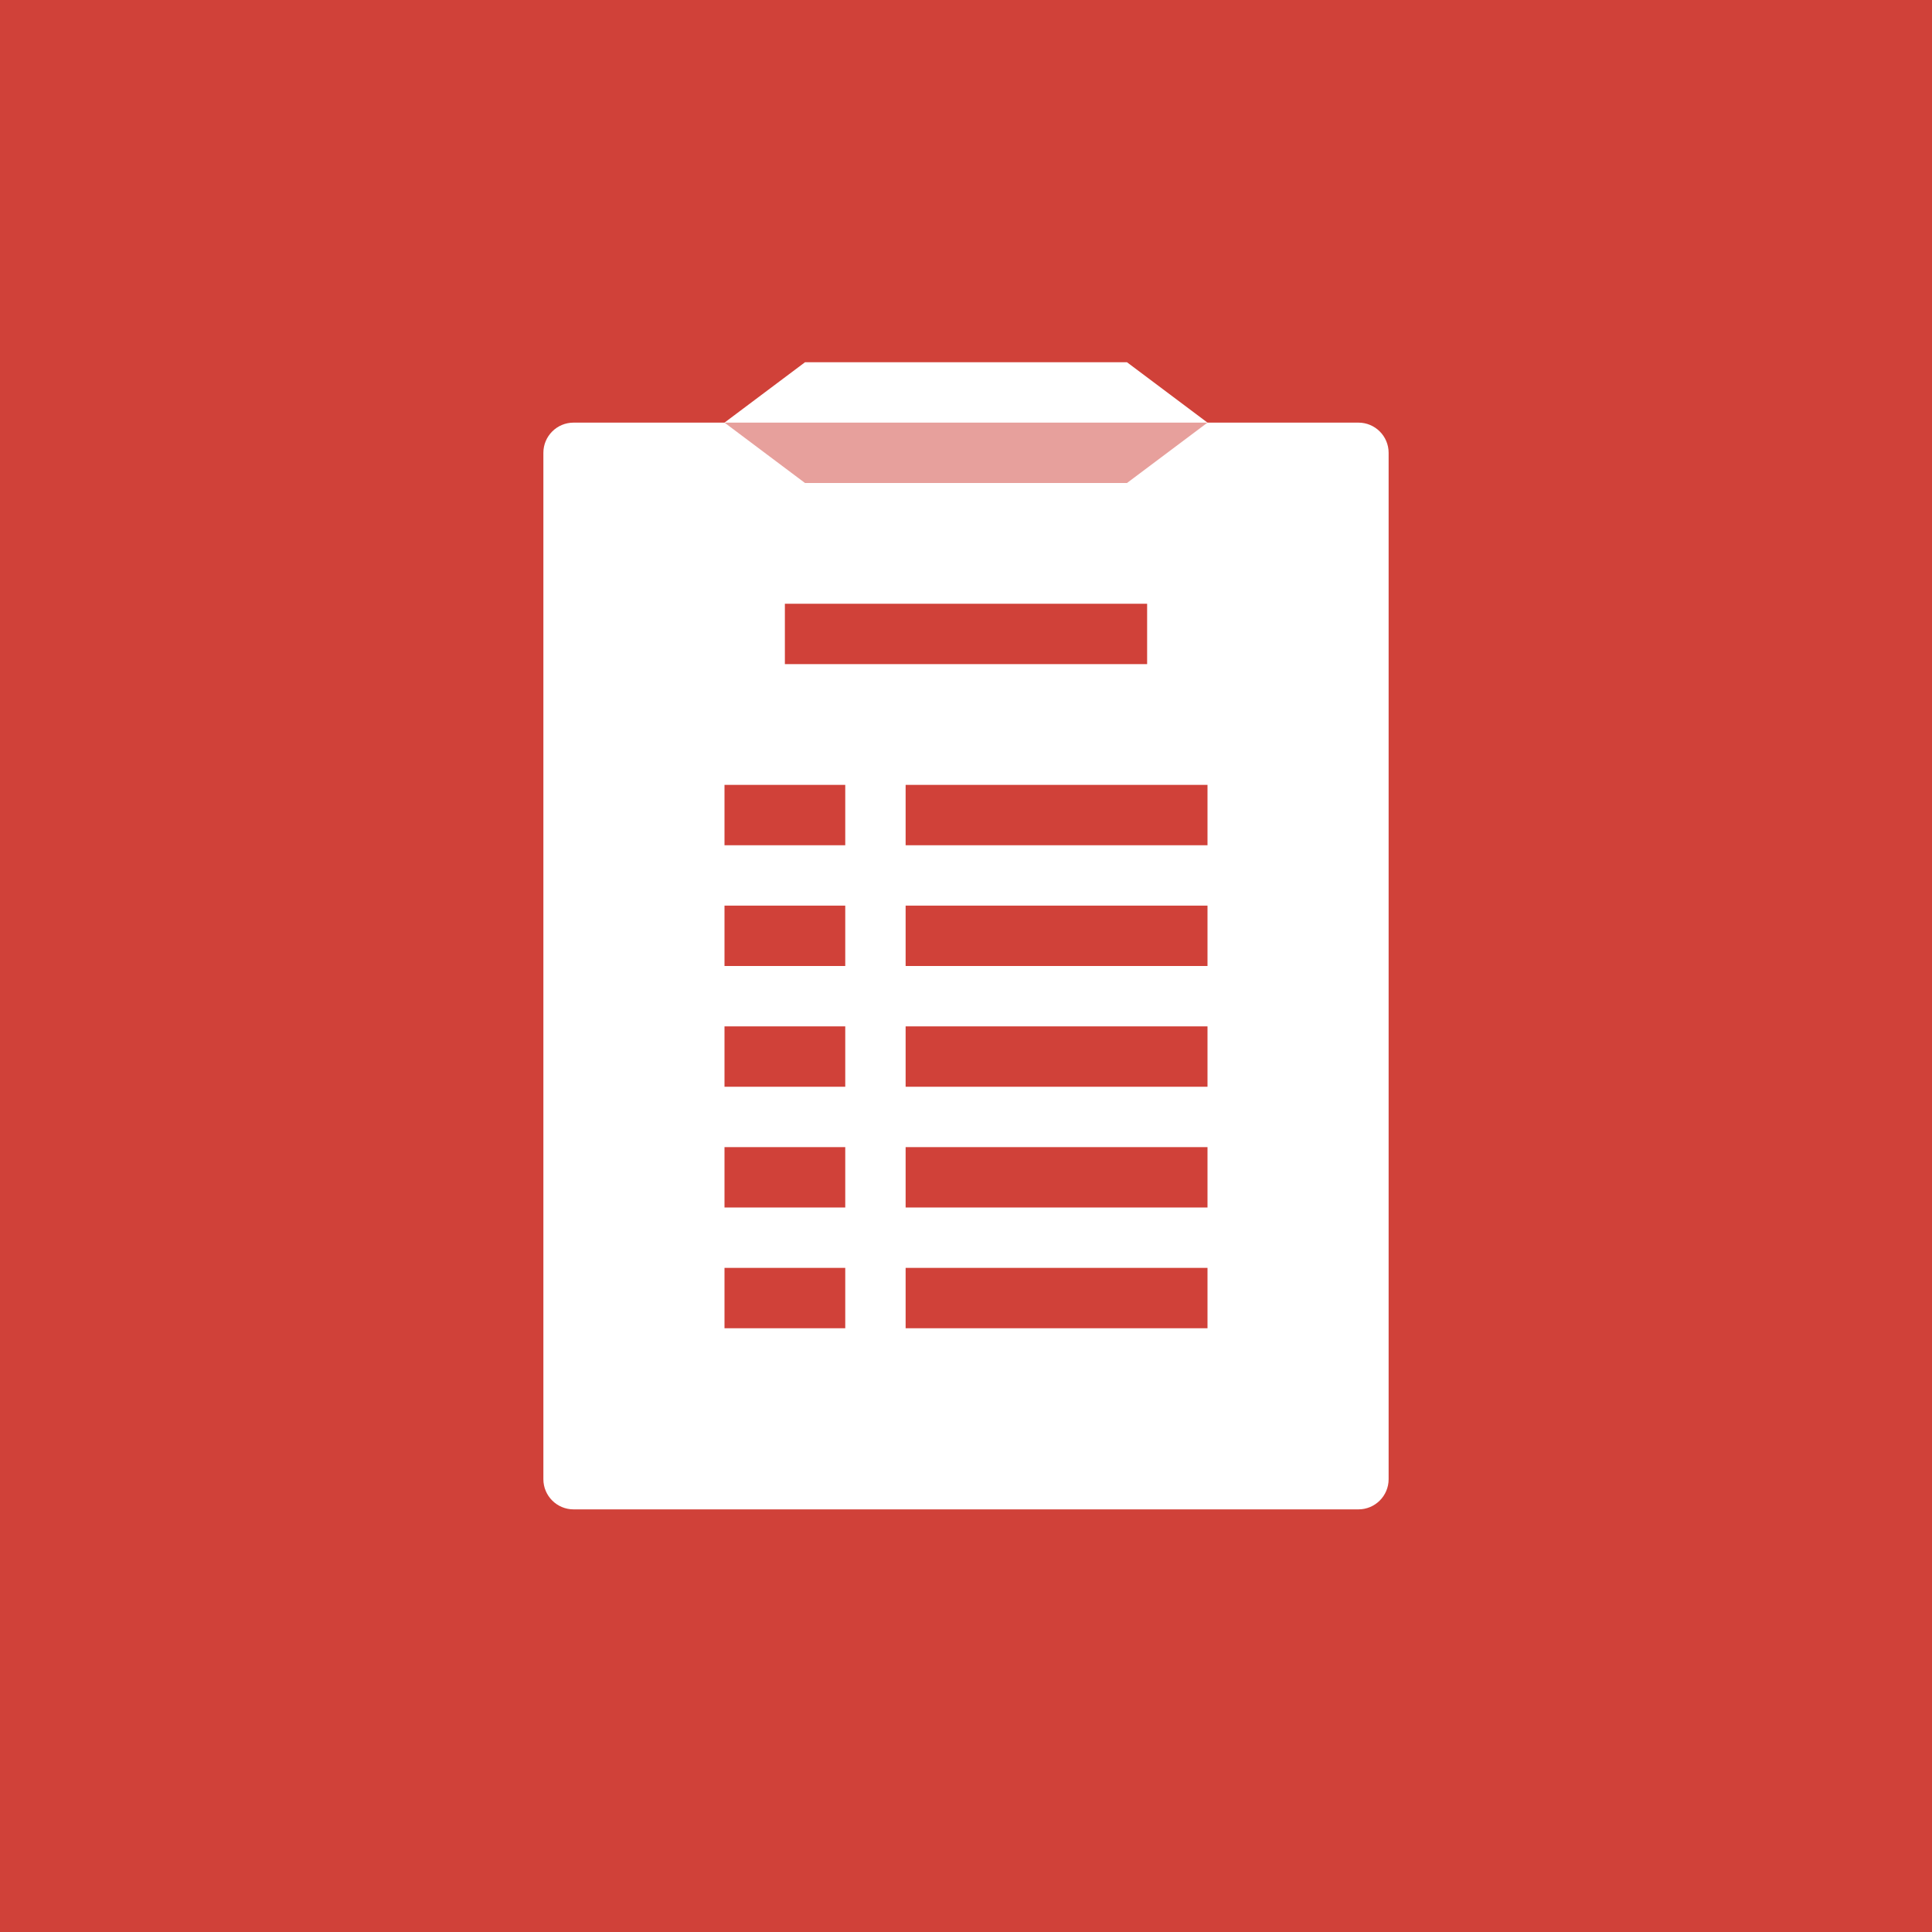
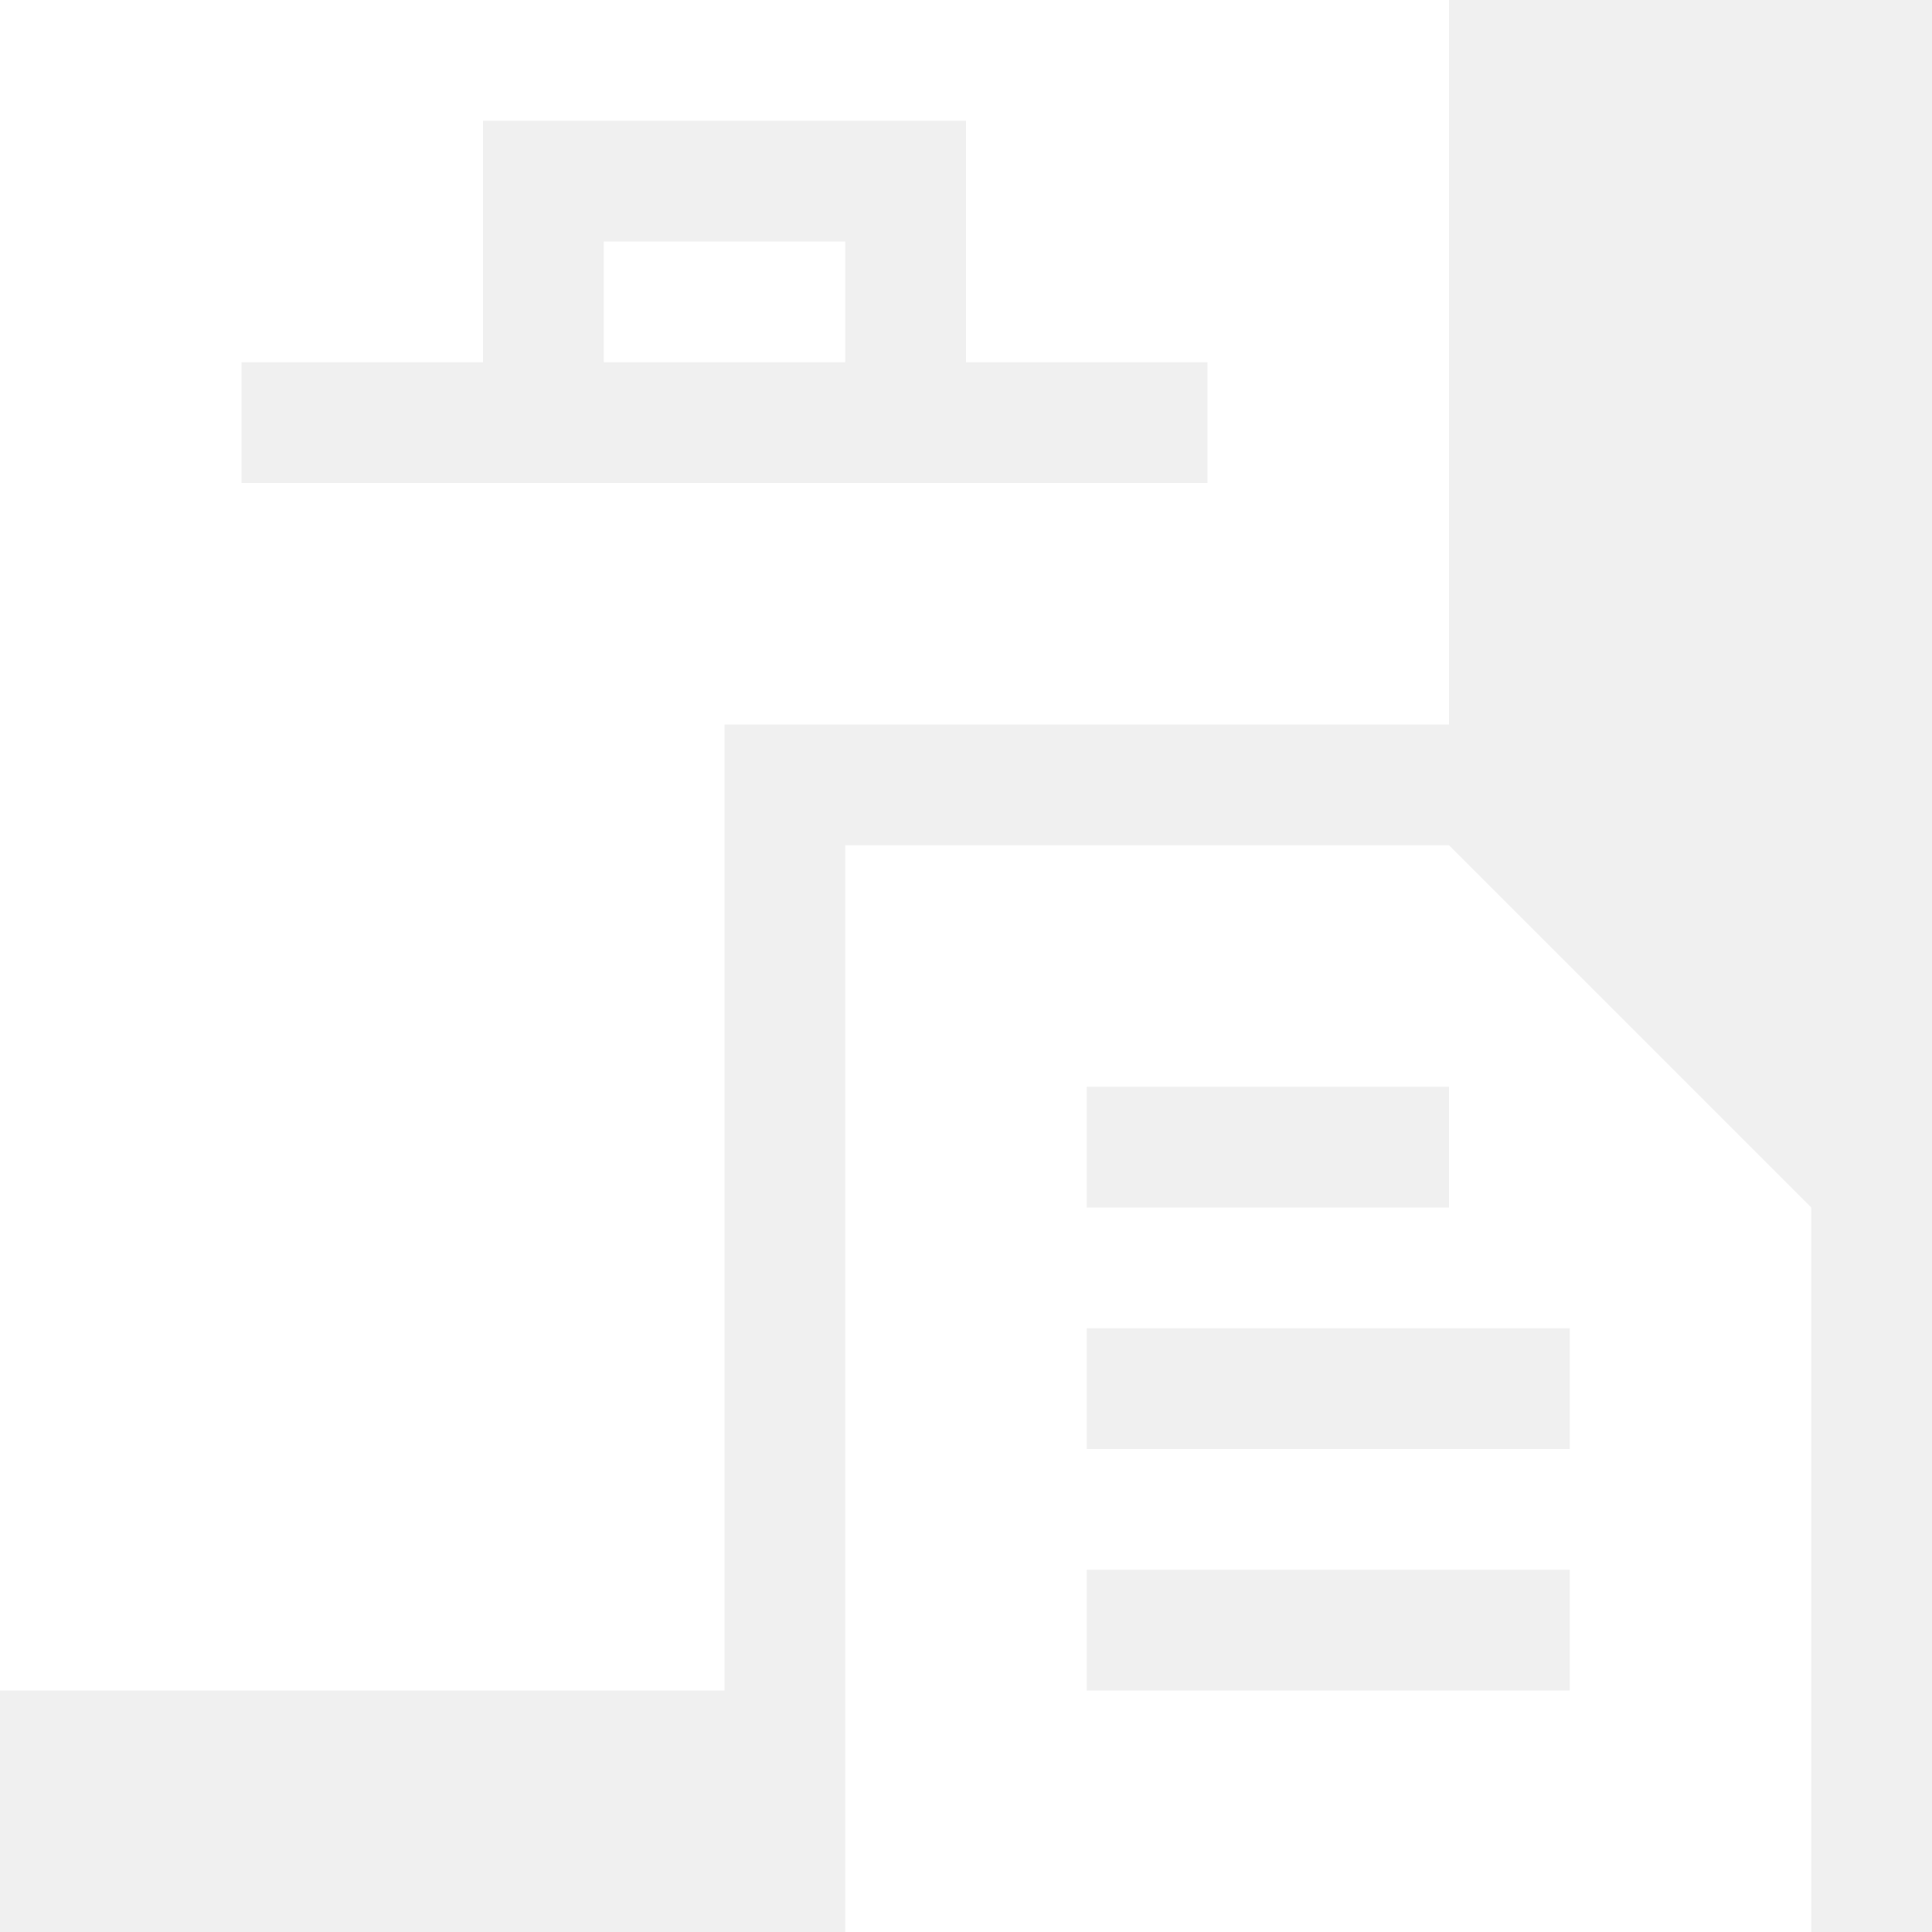
- <svg xmlns="http://www.w3.org/2000/svg" viewBox="0 0 64 64">
-   <path fill="#D04139" d="M0 0h64v64H0z" />
-   <path fill="#FFF" d="M19 14h26c.552 0 1 .448 1 1v34c0 .552-.448 1-1 1H19c-.552 0-1-.448-1-1V15c0-.552.448-1 1-1zM40 14H24l2.667-2h10.666" />
-   <path opacity=".5" fill="#D04139" d="M40 14H24l2.667 2h10.666" />
-   <path fill="#D04139" d="M24 26h4v2h-4zM30 26h10v2H30zM26 20h12v2H26zM24 30h4v2h-4zM30 30h10v2H30zM24 34h4v2h-4zM30 34h10v2H30zM24 38h4v2h-4zM30 38h10v2H30zM24 42h4v2h-4zM30 42h10v2H30z" />
+ <svg xmlns="http://www.w3.org/2000/svg" viewBox="0 0 32 32">
+   <path fill="#FFF" d="M14 14v18h16V20l-6-6H14zm4 4h6v2h-6v-2zm8 10h-8v-2h8v2zm0-4h-8v-2h8v2zM10 4h4v2h-4V4zm14-4H0v28h12V12h12V0zm-4 8H4V6h4V2h8v4h4v2z" />
</svg>
